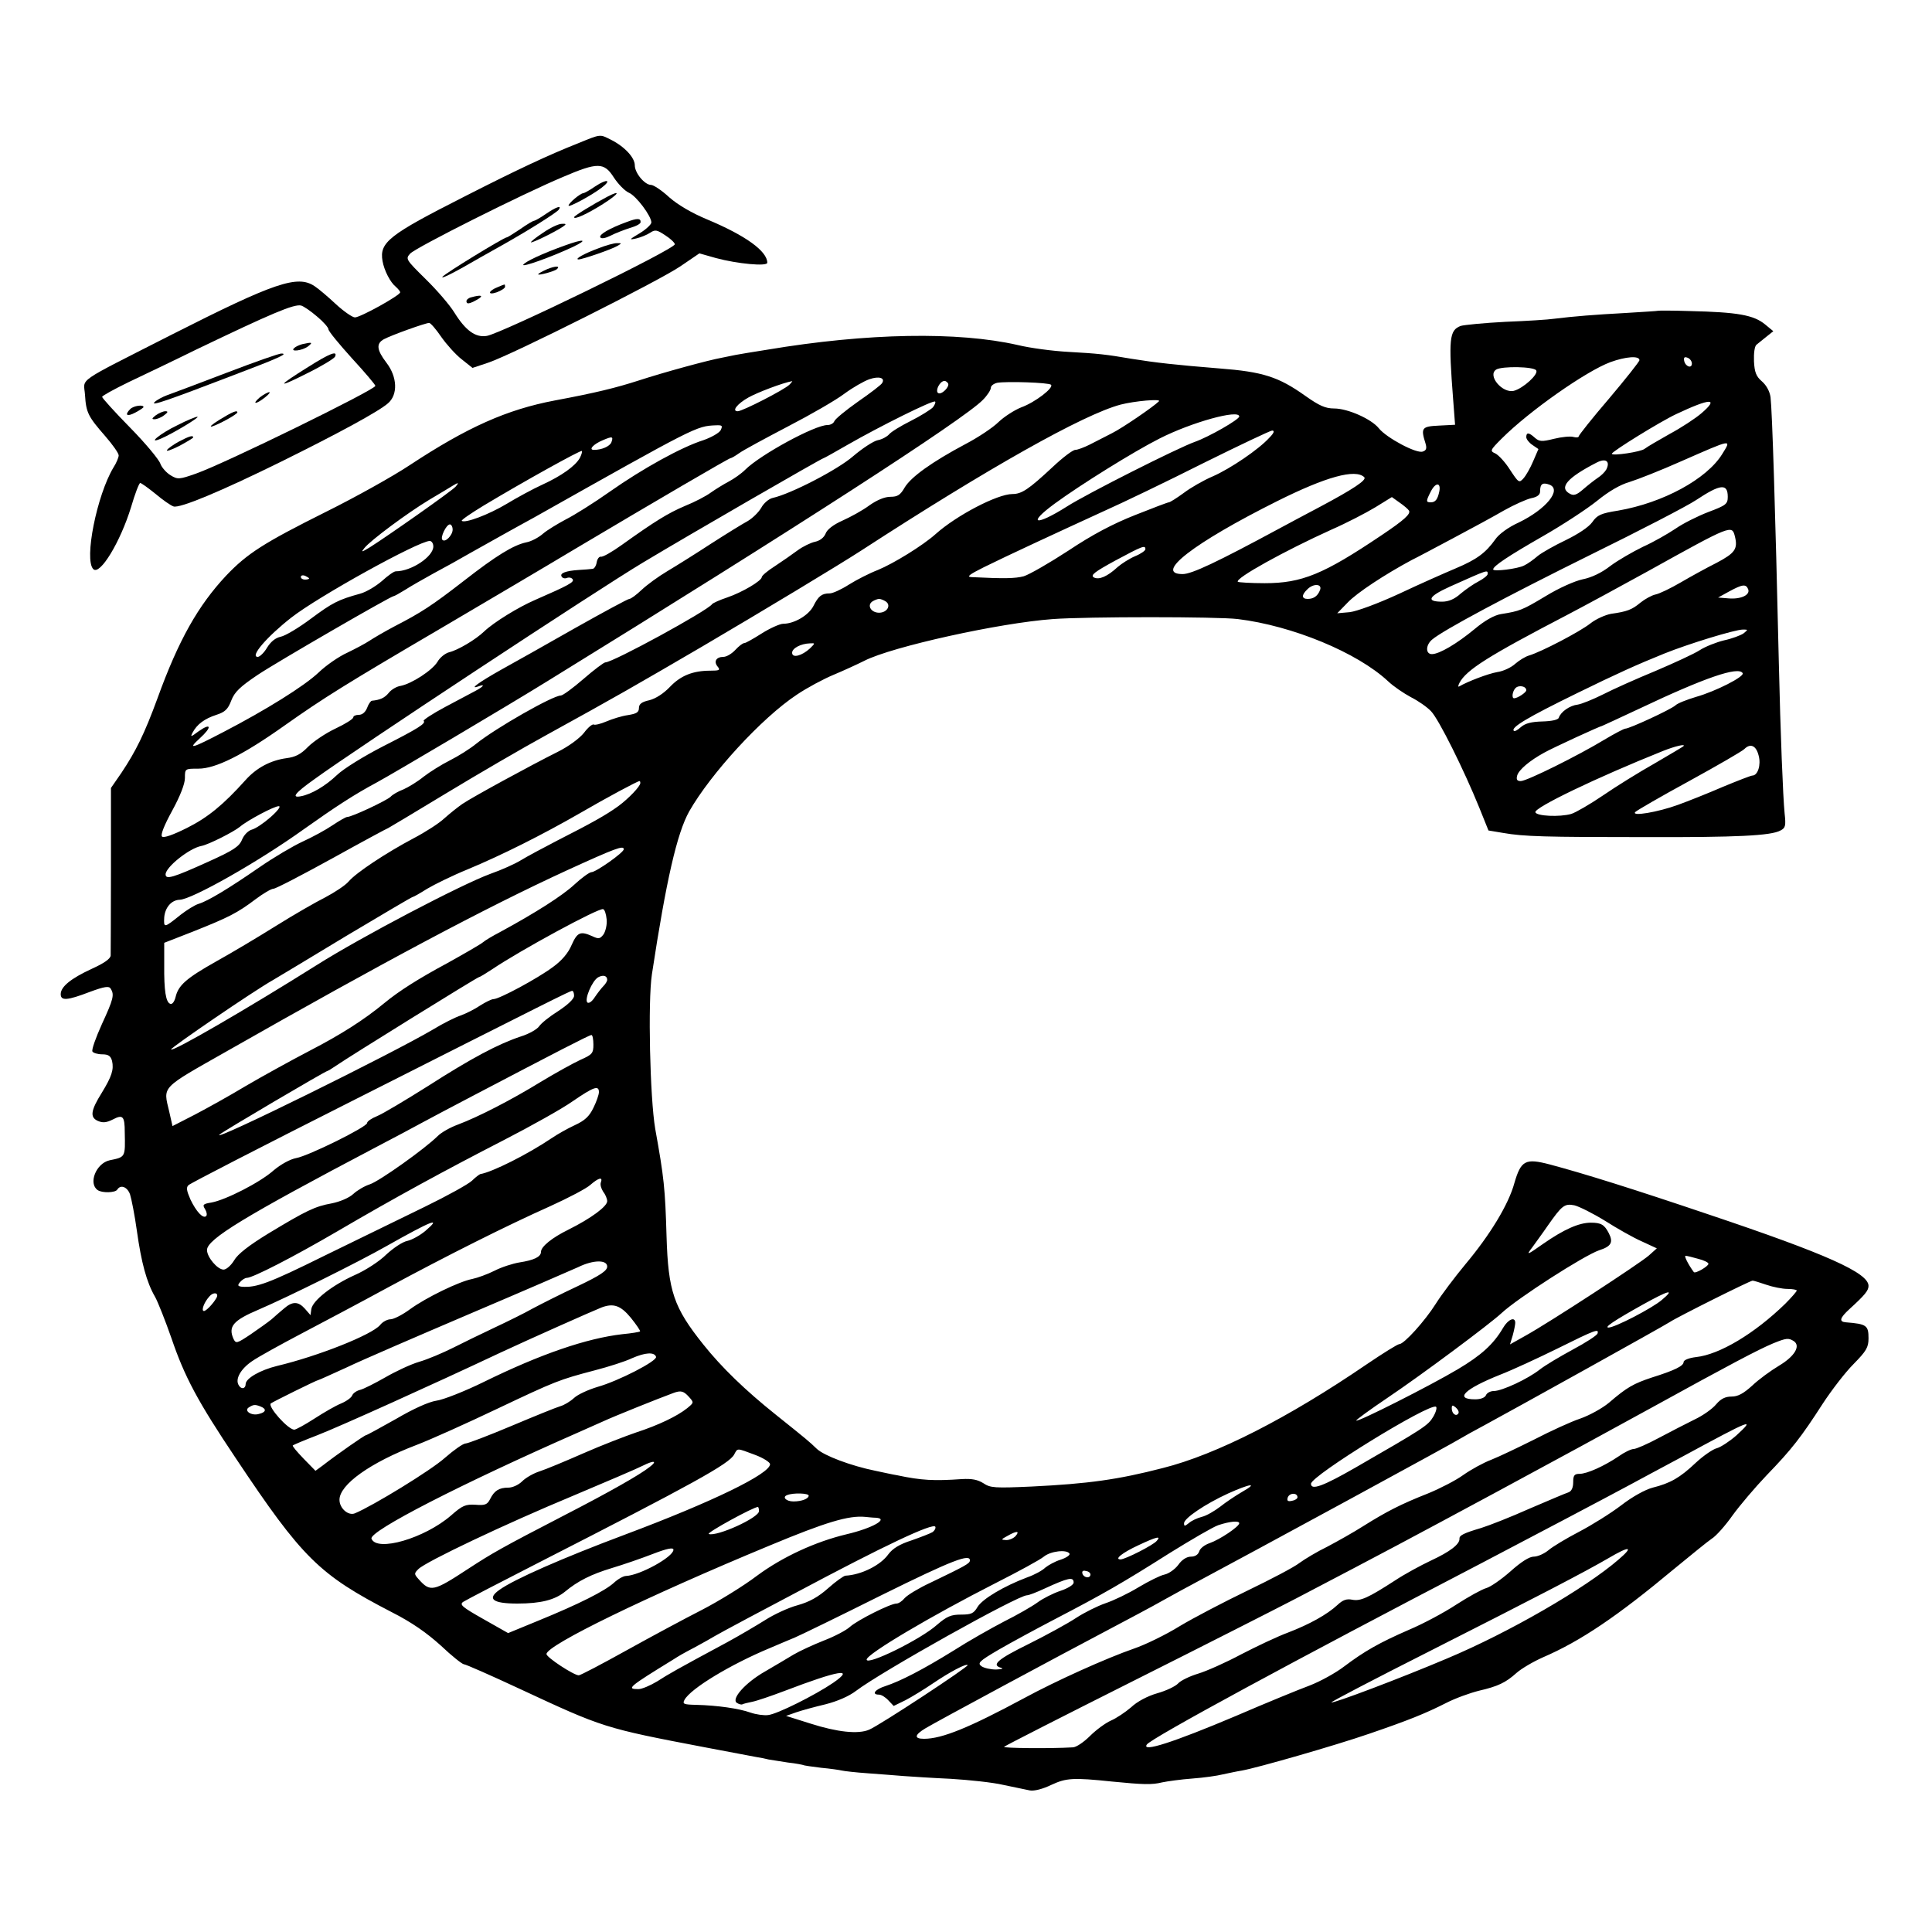
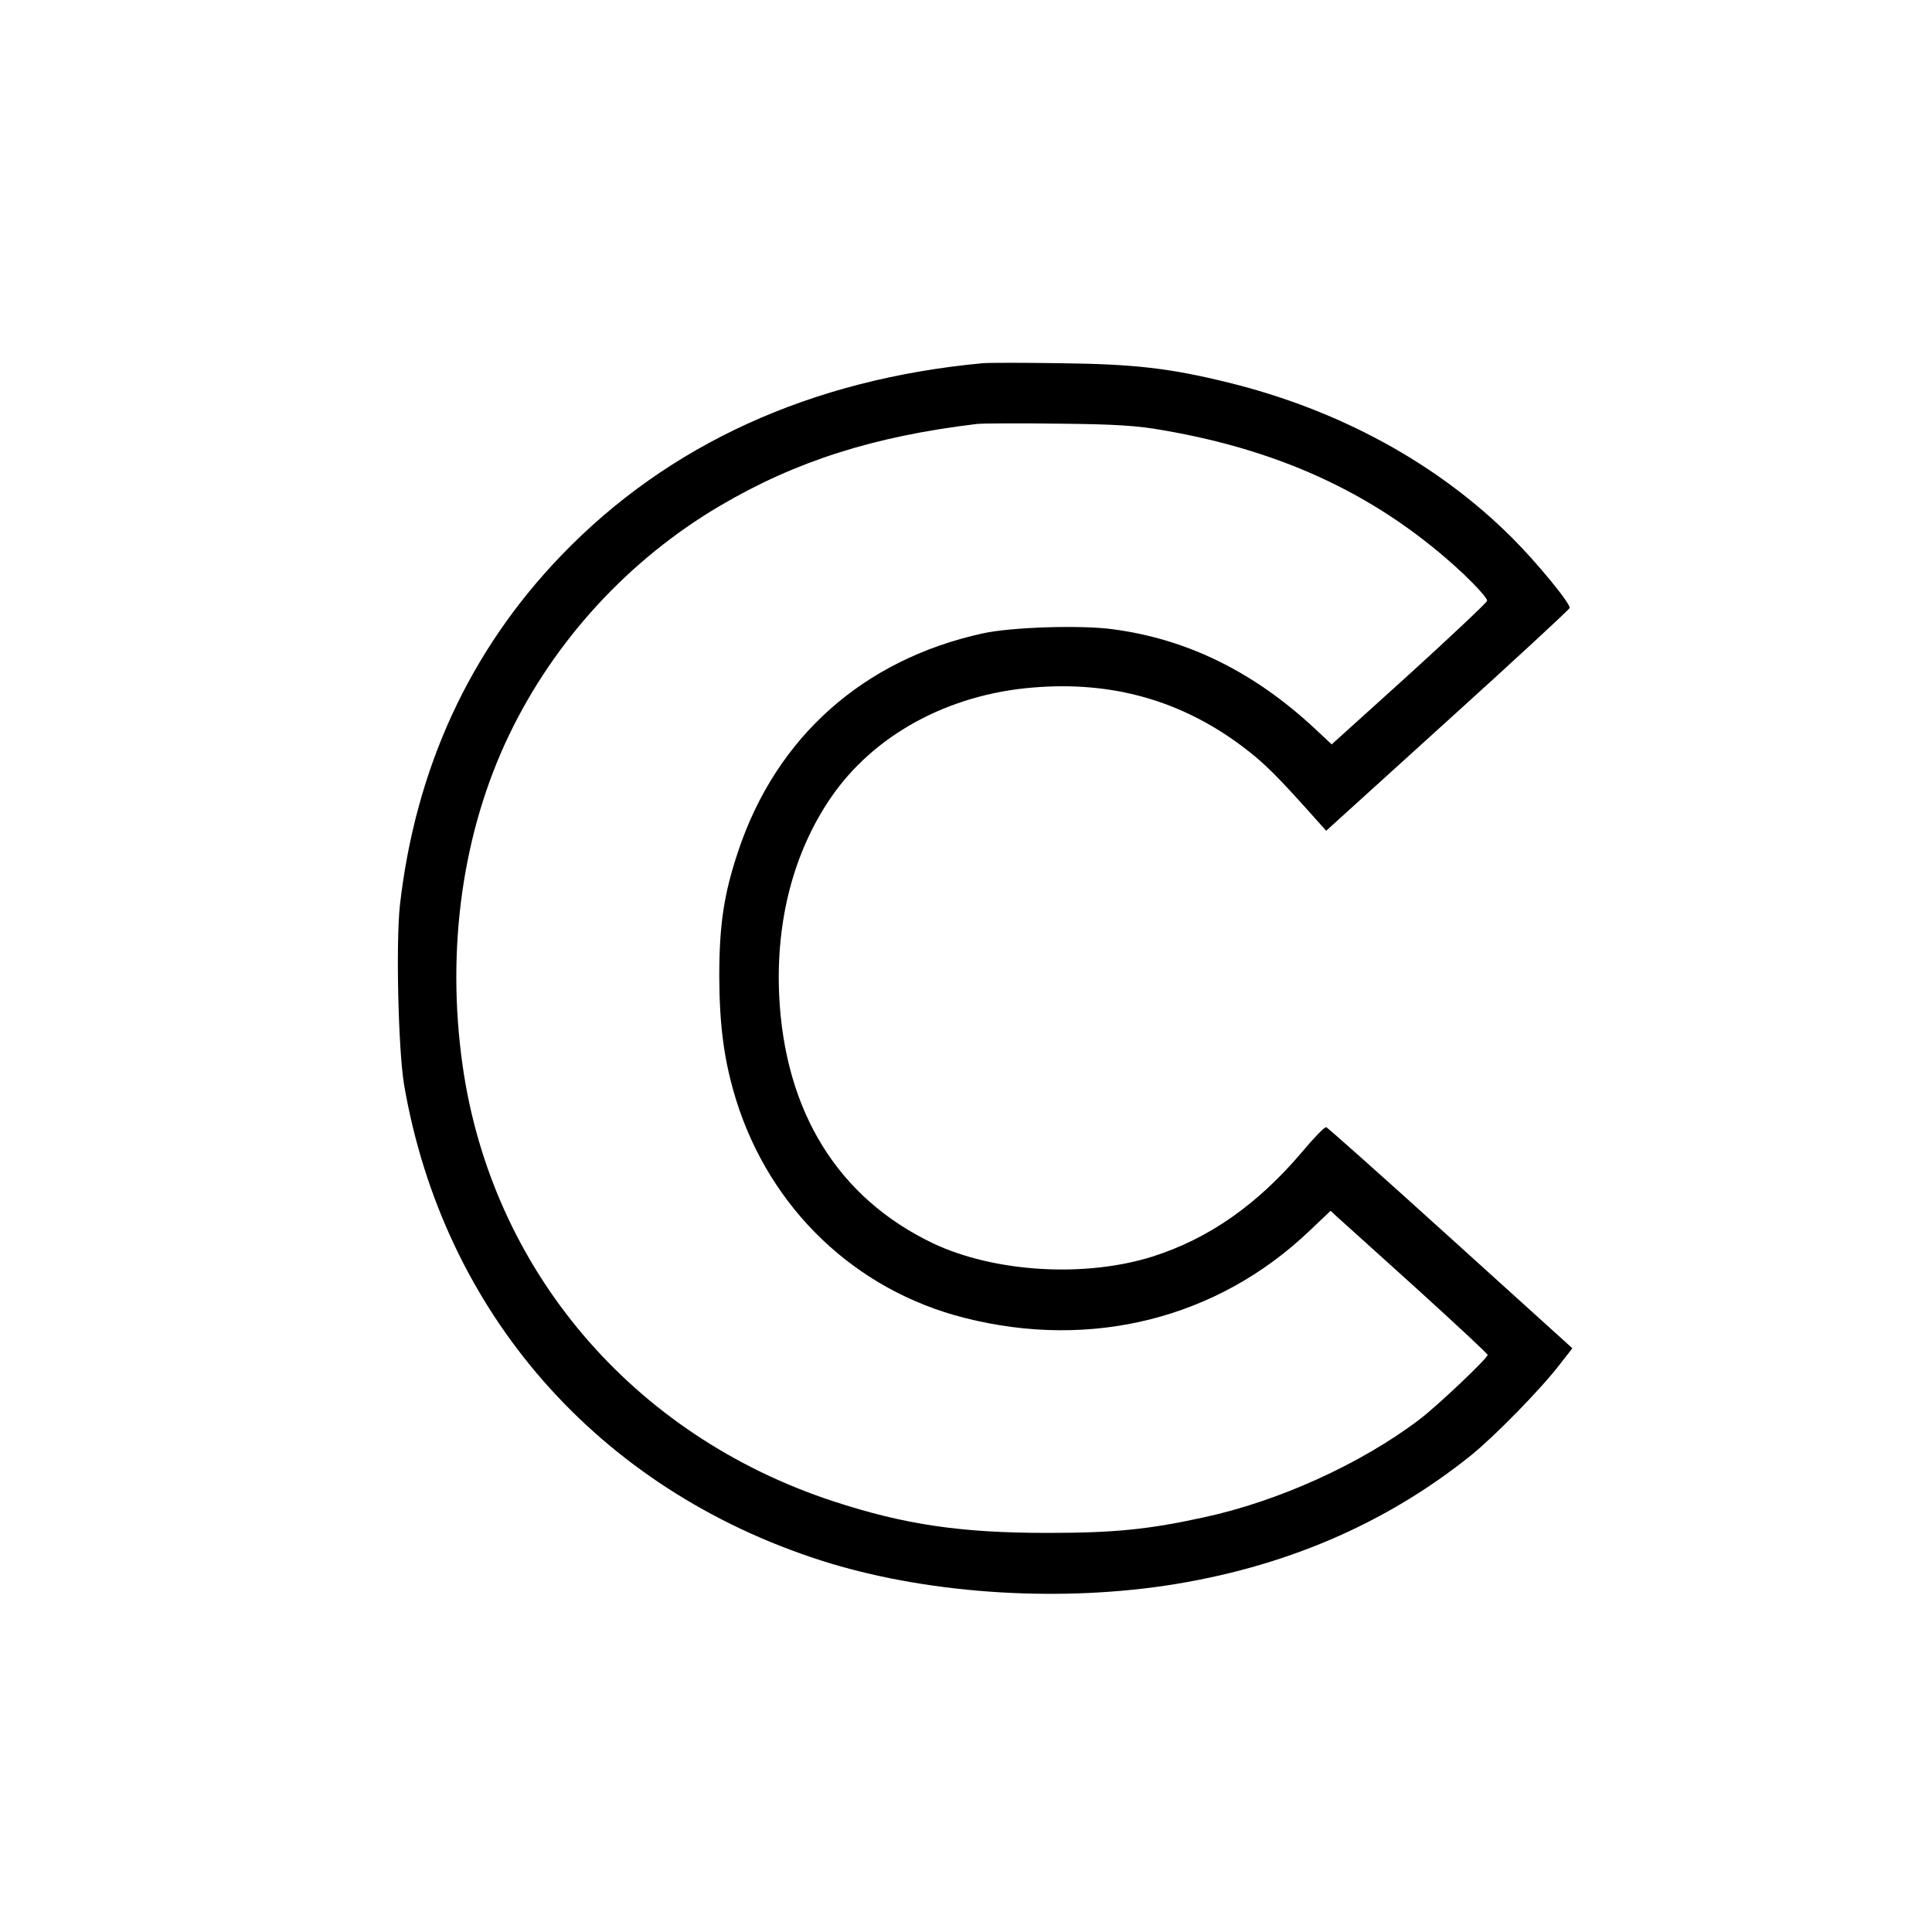
<svg xmlns="http://www.w3.org/2000/svg" version="1.0" width="700pt" height="700pt" viewBox="0 0 700 700" preserveAspectRatio="xMidYMid meet">
  <g transform="translate(0,700) scale(0.1,-0.1)" fill="#000000" stroke="none">
-     <path d="M2095 6481 c-104 -41 -220 -95 -412 -193 -274 -139 -309 -166 -297 -234 6 -34 28 -77 48 -93 9 -8 16 -17 16 -20 0 -11 -144 -91 -164 -91 -9 0 -41 22 -69 48 -29 27 -63 56 -77 65 -62 42 -146 13 -517 -175 -357 -182 -319 -155 -315 -219 4 -64 11 -78 74 -150 26 -30 48 -61 48 -69 0 -7 -8 -27 -19 -44 -60 -100 -107 -334 -73 -368 24 -24 98 98 137 225 14 48 29 87 33 87 4 0 29 -18 55 -39 26 -22 56 -43 66 -46 23 -7 170 54 391 163 208 103 352 181 386 211 36 31 34 95 -6 147 -35 46 -38 69 -9 85 28 15 151 59 164 59 5 0 25 -23 44 -51 19 -27 52 -64 74 -81 l39 -31 57 19 c87 29 618 296 696 349 l69 47 60 -17 c78 -21 186 -31 186 -17 0 42 -79 99 -218 157 -55 23 -105 52 -137 80 -27 25 -57 45 -66 45 -23 0 -59 43 -59 71 0 28 -37 68 -87 93 -40 20 -35 21 -118 -13z m129 -124 c15 -23 39 -48 54 -55 27 -11 82 -85 82 -108 0 -7 -19 -25 -42 -39 -39 -23 -40 -25 -13 -19 17 4 39 13 51 21 18 12 25 10 55 -10 19 -12 34 -27 34 -32 0 -18 -628 -323 -681 -332 -41 -7 -77 19 -118 85 -16 26 -62 80 -103 120 -73 72 -74 74 -57 93 20 22 406 216 554 278 126 54 149 53 184 -2z m-1075 -504 c23 -19 41 -40 41 -46 0 -7 39 -54 85 -105 47 -51 85 -96 85 -100 0 -14 -545 -281 -650 -318 -60 -21 -66 -22 -92 -6 -15 9 -32 28 -37 42 -5 15 -54 74 -110 131 -56 57 -101 107 -101 111 0 4 42 27 93 52 50 24 162 77 247 119 275 132 355 166 381 160 10 -3 36 -21 58 -40z" />
-     <path d="M2157 6325 c-20 -14 -40 -25 -44 -25 -11 -1 -53 -36 -53 -45 0 -8 85 38 120 65 38 29 19 33 -23 5z" />
-     <path d="M2200 6287 c-51 -27 -120 -69 -120 -74 0 -10 48 12 105 48 58 37 67 53 15 26z" />
-     <path d="M1978 6225 c-20 -14 -40 -25 -43 -25 -4 0 -26 -13 -50 -30 -24 -16 -46 -30 -49 -30 -10 0 -226 -132 -233 -143 -6 -9 41 14 137 70 19 11 55 31 80 45 86 48 200 119 205 129 11 16 -9 10 -47 -16z" />
-     <path d="M2269 6195 c-60 -22 -100 -45 -94 -55 4 -6 19 -3 37 6 17 9 49 21 70 28 22 6 39 15 39 21 1 15 -13 15 -52 0z" />
-     <path d="M1968 6157 c-26 -17 -46 -33 -44 -35 4 -3 88 38 116 57 13 9 12 11 -5 10 -11 0 -41 -14 -67 -32z" />
-     <path d="M2045 6110 c-81 -29 -142 -58 -149 -69 -7 -11 100 27 179 64 59 28 41 31 -30 5z" />
-     <path d="M2170 6101 c-52 -19 -90 -40 -74 -41 14 0 119 36 141 49 17 10 16 10 -2 10 -11 0 -40 -8 -65 -18z" />
-     <path d="M1983 6025 c-18 -8 -33 -16 -33 -19 0 -5 60 11 68 19 13 12 -5 12 -35 0z" />
-     <path d="M1804 5960 c-36 -14 -39 -31 -4 -19 16 6 30 15 30 20 0 5 -1 9 -2 8 -2 0 -13 -4 -24 -9z" />
-     <path d="M1708 5923 c-10 -2 -18 -9 -18 -14 0 -12 10 -11 40 6 24 14 14 18 -22 8z" />
-     <path d="M1095 5753 c-11 -3 -24 -9 -29 -14 -17 -15 29 -10 50 6 19 15 15 16 -21 8z" />
-     <path d="M820 5649 c-102 -39 -198 -75 -215 -81 -16 -6 -37 -17 -45 -25 -16 -16 47 6 287 98 161 61 199 78 173 78 -8 1 -98 -31 -200 -70z" />
-     <path d="M1116 5670 c-114 -71 -115 -79 -4 -23 53 26 99 54 102 61 10 23 -19 12 -98 -38z" />
-     <path d="M941 5560 c-30 -26 -14 -26 19 0 14 11 21 20 15 19 -5 0 -21 -9 -34 -19z" />
-     <path d="M472 5518 c-22 -22 -12 -29 18 -13 17 9 30 18 30 20 0 10 -36 5 -48 -7z" />
-     <path d="M564 5495 c-14 -11 -15 -14 -4 -14 8 0 24 6 34 14 15 11 16 15 5 15 -8 0 -24 -7 -35 -15z" />
-     <path d="M795 5479 c-27 -17 -39 -27 -26 -24 25 8 91 44 91 51 0 9 -18 2 -65 -27z" />
-     <path d="M644 5460 c-65 -31 -115 -73 -58 -48 43 19 141 78 129 78 -6 0 -38 -13 -71 -30z" />
-     <path d="M648 5400 c-20 -11 -40 -25 -43 -31 -4 -6 16 1 44 15 28 15 51 29 51 31 0 9 -14 5 -52 -15z" />
-     <path d="M6007 5874 c-1 -1 -54 -4 -117 -8 -111 -6 -187 -12 -260 -21 -19 -3 -98 -8 -175 -11 -77 -4 -150 -11 -163 -15 -41 -16 -44 -46 -27 -266 l7 -92 -58 -3 c-63 -3 -67 -8 -49 -65 5 -17 3 -25 -10 -29 -22 -9 -132 50 -159 84 -27 34 -113 72 -162 72 -32 0 -54 10 -105 46 -97 69 -154 87 -310 99 -161 13 -232 21 -319 35 -93 16 -121 19 -228 25 -57 3 -140 14 -185 25 -215 49 -543 44 -907 -17 -52 -8 -104 -17 -115 -19 -11 -2 -33 -7 -49 -10 -50 -9 -211 -53 -303 -83 -81 -26 -153 -44 -303 -72 -174 -33 -317 -97 -525 -234 -60 -40 -198 -117 -305 -170 -224 -112 -284 -150 -361 -231 -101 -108 -172 -233 -248 -443 -48 -131 -79 -193 -131 -271 l-38 -55 0 -295 c0 -162 -1 -303 -1 -312 -1 -12 -24 -28 -68 -48 -76 -35 -113 -65 -113 -92 0 -25 24 -23 105 8 54 20 70 22 76 12 14 -22 10 -38 -32 -129 -22 -49 -38 -93 -34 -99 3 -5 19 -10 35 -10 23 0 31 -6 36 -24 7 -31 -1 -56 -37 -115 -40 -64 -44 -89 -15 -102 18 -8 31 -7 55 5 36 19 43 12 43 -46 2 -92 3 -90 -55 -102 -49 -11 -78 -84 -43 -108 16 -11 64 -10 71 2 12 19 36 10 46 -17 5 -15 17 -75 25 -133 16 -114 35 -186 66 -239 10 -18 37 -86 59 -149 48 -141 95 -229 233 -435 242 -363 302 -422 565 -558 73 -37 127 -75 178 -121 40 -38 78 -68 84 -68 6 0 97 -40 202 -89 303 -141 305 -142 672 -212 88 -17 171 -32 185 -35 14 -2 34 -6 45 -9 11 -2 43 -7 70 -11 28 -3 52 -8 55 -9 3 -2 33 -6 65 -10 33 -3 67 -8 75 -10 8 -2 51 -7 95 -10 44 -3 103 -8 130 -10 28 -2 104 -7 170 -10 66 -4 152 -13 190 -22 39 -8 82 -17 96 -20 16 -3 47 5 78 20 54 25 78 27 221 12 112 -11 144 -12 180 -3 19 4 69 11 110 14 41 3 91 10 110 15 19 4 51 11 70 14 56 10 335 90 460 133 143 49 203 73 280 112 33 17 86 36 118 44 69 16 97 29 137 65 17 15 59 40 95 56 137 59 270 149 475 320 61 50 122 100 137 110 15 9 49 47 75 84 26 36 82 102 124 146 91 94 125 138 203 259 32 49 82 114 112 144 46 47 54 60 54 93 0 47 -7 52 -82 58 -26 2 -22 16 13 48 56 51 69 67 69 84 0 47 -151 115 -577 258 -275 93 -454 149 -578 182 -88 23 -104 15 -128 -67 -21 -78 -89 -189 -177 -294 -39 -47 -88 -112 -108 -144 -39 -62 -115 -146 -132 -146 -6 0 -59 -33 -118 -73 -284 -194 -544 -327 -739 -376 -162 -42 -271 -57 -475 -67 -134 -6 -150 -5 -175 12 -21 13 -41 17 -78 15 -100 -7 -146 -5 -235 14 -14 2 -49 10 -78 16 -89 18 -187 55 -213 80 -27 26 -34 32 -149 124 -110 88 -195 170 -262 254 -107 134 -127 192 -133 392 -5 172 -9 212 -41 389 -19 112 -27 462 -12 560 52 342 91 511 135 590 78 137 263 339 390 423 37 25 97 57 133 72 36 15 86 38 112 51 100 51 489 137 683 151 122 9 596 9 670 0 197 -24 433 -121 545 -226 19 -18 56 -43 82 -57 26 -13 59 -36 73 -51 28 -29 119 -212 175 -350 l33 -82 54 -9 c74 -13 152 -15 513 -15 333 -1 457 5 491 24 18 9 20 17 15 62 -6 61 -15 286 -21 547 -13 566 -24 909 -30 961 -3 21 -15 43 -31 57 -21 18 -27 33 -29 73 -1 29 2 54 9 60 6 5 22 18 36 29 l25 20 -29 24 c-42 35 -101 45 -274 49 -62 2 -114 2 -115 1z m-67 -179 c0 -5 -50 -68 -110 -139 -61 -71 -110 -133 -110 -137 0 -4 -9 -5 -20 -2 -10 3 -42 0 -70 -7 -44 -11 -53 -10 -69 4 -22 20 -31 20 -31 2 0 -7 10 -20 22 -28 l22 -15 -19 -44 c-10 -24 -26 -52 -35 -62 -16 -18 -18 -16 -49 31 -17 27 -41 53 -53 59 -20 9 -20 11 23 54 99 99 305 244 394 277 55 20 105 24 105 7z m190 -12 c0 -20 -24 -11 -28 10 -2 12 1 15 12 11 9 -3 16 -13 16 -21z m-564 -25 c9 -14 -47 -65 -81 -74 -42 -10 -97 56 -64 77 21 13 137 11 145 -3z m-2370 -46 c-3 -6 -42 -36 -87 -67 -44 -31 -83 -63 -86 -71 -3 -8 -14 -14 -25 -14 -46 0 -244 -108 -298 -162 -14 -14 -41 -33 -60 -43 -19 -10 -48 -28 -65 -40 -16 -12 -58 -34 -93 -48 -61 -26 -107 -54 -230 -142 -35 -25 -68 -44 -75 -42 -6 1 -13 -8 -15 -20 -2 -13 -9 -24 -15 -24 -7 -1 -29 -3 -49 -4 -48 -3 -71 -12 -63 -24 3 -6 12 -8 19 -5 8 3 17 1 21 -5 6 -10 -13 -21 -137 -75 -60 -26 -148 -80 -184 -114 -31 -30 -96 -68 -126 -75 -15 -4 -34 -19 -43 -35 -19 -31 -93 -79 -133 -87 -15 -2 -35 -14 -44 -26 -15 -18 -31 -25 -61 -28 -4 -1 -12 -12 -17 -26 -6 -15 -17 -25 -30 -25 -11 0 -20 -4 -20 -9 0 -6 -29 -24 -65 -41 -36 -17 -80 -47 -99 -66 -26 -27 -46 -37 -78 -41 -58 -8 -109 -35 -149 -80 -80 -89 -136 -135 -212 -173 -50 -25 -84 -37 -90 -31 -6 6 8 41 37 94 29 53 46 97 46 118 0 34 0 34 49 34 62 0 161 49 313 157 140 99 220 149 568 353 151 89 370 218 485 287 291 173 556 328 562 328 3 0 17 8 31 18 15 11 95 54 177 97 83 43 175 96 205 119 30 22 70 45 90 52 35 12 58 5 46 -14z m-336 -6 c-18 -18 -170 -96 -187 -96 -23 0 -2 27 39 50 32 18 124 53 158 59 2 1 -2 -5 -10 -13z m575 5 c7 -12 -24 -43 -36 -35 -5 3 -5 13 1 25 11 20 25 25 35 10z m373 -5 c11 -11 -58 -64 -108 -82 -25 -10 -62 -34 -82 -53 -20 -20 -74 -56 -120 -80 -122 -65 -197 -119 -220 -157 -16 -28 -26 -34 -52 -34 -21 0 -49 -12 -76 -31 -24 -18 -68 -42 -97 -55 -34 -15 -57 -33 -62 -48 -6 -14 -20 -25 -38 -29 -15 -3 -44 -17 -63 -31 -19 -14 -56 -40 -82 -57 -27 -17 -48 -35 -48 -40 0 -13 -70 -55 -126 -74 -27 -9 -51 -20 -54 -24 -15 -23 -359 -211 -387 -211 -5 0 -41 -27 -79 -60 -38 -33 -75 -60 -82 -60 -29 0 -236 -118 -307 -175 -22 -18 -65 -45 -95 -60 -30 -15 -73 -42 -95 -59 -22 -18 -55 -38 -73 -46 -19 -7 -40 -19 -47 -27 -15 -14 -140 -73 -157 -73 -5 0 -29 -14 -53 -30 -25 -17 -73 -43 -108 -59 -35 -16 -106 -58 -158 -94 -110 -76 -186 -122 -220 -132 -13 -4 -42 -22 -64 -39 -61 -49 -62 -49 -60 -10 3 36 26 63 56 64 44 1 286 138 449 255 117 83 183 126 265 170 61 33 478 280 620 368 897 553 1507 947 1576 1018 16 16 29 36 29 44 0 7 10 15 23 18 34 6 187 1 195 -7z m-428 -82 c-8 -8 -44 -31 -80 -49 -36 -18 -72 -40 -79 -49 -7 -8 -25 -18 -41 -21 -15 -3 -55 -29 -89 -58 -56 -49 -227 -137 -291 -151 -14 -3 -33 -19 -42 -36 -10 -17 -32 -38 -49 -48 -17 -9 -77 -46 -133 -82 -55 -36 -127 -81 -159 -100 -32 -19 -73 -49 -92 -67 -19 -18 -39 -33 -45 -33 -5 0 -94 -48 -197 -106 -104 -59 -224 -127 -268 -151 -80 -45 -117 -72 -82 -60 26 10 20 0 -10 -16 -16 -8 -65 -35 -111 -59 -45 -24 -80 -47 -77 -50 9 -9 -19 -27 -147 -92 -70 -36 -143 -81 -167 -104 -42 -40 -93 -70 -131 -77 -36 -7 -21 12 48 61 148 108 1028 688 1192 786 168 101 648 378 654 378 2 0 41 22 88 49 115 66 310 163 316 156 3 -2 -1 -12 -8 -21z m819 22 c-20 -20 -133 -97 -169 -115 -25 -13 -62 -32 -82 -42 -20 -10 -44 -19 -52 -19 -9 0 -46 -28 -83 -63 -86 -80 -111 -97 -145 -97 -54 0 -202 -77 -278 -145 -47 -42 -153 -107 -209 -130 -31 -12 -78 -36 -105 -53 -28 -18 -59 -32 -70 -32 -29 0 -41 -10 -59 -46 -17 -33 -69 -64 -109 -64 -12 0 -48 -16 -78 -35 -30 -19 -58 -35 -63 -35 -6 0 -20 -11 -33 -25 -13 -14 -32 -25 -43 -25 -26 0 -36 -17 -21 -35 11 -13 6 -15 -26 -15 -64 0 -108 -18 -147 -59 -23 -24 -51 -42 -74 -48 -28 -6 -38 -14 -38 -28 0 -16 -9 -21 -40 -26 -22 -3 -57 -14 -78 -23 -21 -9 -42 -14 -46 -11 -5 2 -21 -11 -35 -30 -16 -20 -55 -49 -95 -69 -100 -50 -311 -165 -346 -189 -16 -11 -46 -35 -65 -52 -19 -18 -69 -50 -111 -72 -100 -53 -209 -125 -236 -157 -12 -14 -50 -39 -84 -57 -34 -17 -114 -63 -178 -103 -64 -40 -161 -98 -217 -129 -110 -62 -138 -87 -148 -130 -4 -16 -12 -27 -19 -24 -16 5 -23 47 -22 142 l0 79 105 41 c128 51 160 67 226 117 28 21 57 38 65 38 8 0 104 50 213 110 110 61 201 110 203 110 1 0 96 57 210 126 114 69 277 164 363 211 249 137 322 179 565 321 218 128 498 297 575 347 462 300 805 493 940 529 50 13 149 22 139 12z m1966 -43 c-22 -19 -74 -53 -115 -75 -41 -23 -82 -47 -91 -54 -12 -11 -119 -27 -119 -18 0 8 176 117 234 144 123 58 156 59 91 3z m-1675 -12 c0 -11 -110 -74 -161 -92 -62 -22 -393 -189 -463 -234 -114 -72 -147 -65 -45 10 94 69 287 189 380 236 116 59 289 107 289 80z m-1879 -50 c-6 -10 -34 -26 -63 -36 -79 -25 -220 -103 -338 -186 -58 -41 -130 -86 -160 -101 -30 -16 -68 -39 -83 -52 -16 -14 -43 -28 -60 -31 -47 -10 -109 -48 -227 -140 -116 -90 -155 -115 -250 -164 -36 -19 -77 -43 -92 -53 -15 -10 -51 -29 -80 -43 -29 -13 -76 -45 -104 -72 -52 -49 -190 -135 -344 -215 -117 -61 -132 -65 -86 -23 45 41 42 58 -5 25 -28 -21 -30 -21 -21 -4 16 30 43 50 86 64 31 10 42 20 54 52 12 31 32 50 96 93 72 48 482 285 492 285 3 0 21 10 42 23 20 13 66 39 102 59 36 19 97 53 135 75 39 22 95 53 125 70 30 17 78 43 105 58 588 331 588 331 658 334 24 1 26 -1 18 -18z m1988 -27 c-38 -42 -141 -112 -205 -140 -33 -14 -80 -41 -105 -60 -26 -19 -50 -34 -54 -34 -4 0 -59 -21 -122 -46 -81 -32 -155 -71 -242 -129 -69 -45 -142 -87 -162 -93 -31 -8 -69 -9 -189 -3 -19 1 -9 9 45 36 87 43 260 123 430 201 72 32 236 111 365 176 129 64 241 117 249 118 10 0 7 -9 -10 -26z m-2384 -17 c-6 -14 -34 -27 -63 -27 -21 0 -2 21 32 35 35 15 39 14 31 -8z m4025 -42 c-56 -91 -215 -177 -377 -205 -63 -10 -76 -16 -94 -42 -13 -18 -51 -43 -96 -65 -40 -19 -86 -45 -101 -57 -15 -13 -37 -29 -50 -35 -23 -12 -112 -23 -112 -14 0 12 56 49 178 119 72 41 162 100 198 129 43 35 84 59 119 69 29 9 113 42 187 75 187 82 182 81 148 26z m-4139 -14 c-16 -29 -66 -65 -136 -97 -33 -15 -92 -47 -130 -70 -65 -39 -151 -71 -162 -61 -2 3 33 27 79 55 143 86 352 202 356 198 2 -3 -1 -13 -7 -25z m3719 -42 c-5 -9 -19 -23 -32 -31 -13 -9 -36 -27 -52 -41 -23 -20 -34 -24 -48 -16 -41 22 -10 58 97 113 33 17 50 5 35 -25z m-877 -28 c10 -10 -40 -43 -158 -106 -49 -26 -117 -62 -150 -80 -226 -122 -317 -165 -350 -165 -106 0 40 113 342 264 178 89 284 118 316 87z m-3292 -34 c-11 -14 -246 -179 -311 -220 -30 -18 -33 -19 -20 -3 22 28 157 128 235 175 39 23 77 46 85 51 21 13 24 12 11 -3z m3564 -17 c-6 -29 -14 -40 -31 -40 -18 0 -18 4 1 41 17 32 36 31 30 -1z m399 24 c46 -18 -12 -89 -111 -137 -38 -17 -73 -43 -85 -61 -35 -49 -67 -73 -143 -105 -38 -16 -131 -57 -205 -92 -78 -36 -154 -64 -180 -67 l-45 -4 38 39 c33 35 135 102 232 154 17 8 84 44 150 79 66 35 149 80 185 101 36 20 80 40 98 44 21 4 32 12 32 24 0 28 9 34 34 25z m646 -44 c0 -26 -6 -31 -70 -55 -39 -15 -93 -42 -120 -61 -27 -18 -79 -48 -117 -65 -37 -18 -91 -49 -119 -70 -32 -25 -69 -42 -100 -48 -28 -6 -85 -31 -134 -61 -85 -51 -93 -54 -162 -65 -24 -4 -58 -23 -95 -54 -64 -53 -128 -91 -155 -91 -23 0 -23 32 0 52 39 34 272 158 575 308 177 87 349 176 382 198 89 59 115 61 115 12z m-1155 -50 c7 -12 -17 -34 -99 -89 -211 -142 -289 -174 -424 -174 -51 0 -95 3 -97 5 -12 12 171 113 339 189 55 24 126 61 159 81 l60 37 28 -20 c16 -11 31 -24 34 -29z m-3465 -69 c0 -20 -27 -48 -37 -37 -9 8 14 56 27 56 5 0 10 -8 10 -19z m4646 -25 c11 -45 0 -60 -66 -95 -36 -18 -94 -50 -130 -71 -36 -21 -77 -41 -92 -44 -14 -3 -39 -17 -55 -30 -30 -25 -48 -32 -106 -40 -21 -4 -55 -19 -75 -35 -38 -30 -178 -103 -222 -116 -14 -4 -36 -18 -50 -30 -14 -13 -43 -27 -65 -30 -34 -6 -107 -34 -138 -52 -5 -3 -4 3 1 13 25 47 104 97 392 247 63 33 194 104 290 157 306 170 305 169 316 126z m-4716 -36 c0 -37 -80 -90 -136 -90 -7 0 -29 -16 -50 -35 -22 -19 -57 -40 -79 -46 -80 -22 -101 -33 -179 -91 -44 -33 -93 -62 -109 -65 -19 -4 -36 -18 -49 -39 -11 -19 -27 -34 -34 -34 -30 0 33 73 121 142 98 77 462 278 502 278 7 0 13 -9 13 -20z m2580 -10 c0 -5 -17 -17 -37 -25 -21 -9 -49 -27 -63 -39 -38 -35 -68 -48 -87 -38 -13 8 3 20 78 61 99 53 109 57 109 41z m1240 -90 c0 -5 -15 -17 -32 -26 -18 -9 -48 -30 -66 -45 -22 -20 -44 -29 -67 -29 -59 0 -50 19 27 54 143 64 138 62 138 46z m-4270 -16 c0 -2 -7 -4 -15 -4 -8 0 -15 4 -15 10 0 5 7 7 15 4 8 -4 15 -8 15 -10z m3663 -41 c-8 -22 -23 -33 -45 -33 -22 0 -23 14 -2 34 22 23 55 21 47 -1z m1551 2 c8 -21 -27 -37 -72 -33 l-37 3 40 22 c48 26 61 28 69 8z m-3125 -44 c21 -14 5 -41 -24 -41 -29 0 -45 27 -24 41 8 5 19 9 24 9 6 0 16 -4 24 -9z m3108 -116 c-10 -7 -42 -19 -70 -25 -29 -7 -69 -23 -89 -36 -20 -13 -92 -46 -160 -75 -68 -28 -153 -66 -190 -85 -36 -18 -78 -35 -92 -37 -28 -3 -61 -26 -68 -47 -2 -8 -25 -13 -60 -14 -40 -1 -62 -7 -77 -20 -12 -11 -23 -17 -26 -14 -12 12 48 48 230 137 145 71 216 103 315 143 87 35 256 87 285 87 19 0 19 0 2 -14z m-3382 -54 c-29 -27 -65 -37 -65 -16 0 16 31 33 65 34 19 1 19 1 0 -18z m3379 -90 c8 -12 -98 -66 -169 -86 -33 -10 -67 -23 -75 -31 -17 -15 -166 -84 -181 -84 -5 0 -39 -18 -76 -40 -94 -57 -281 -150 -303 -150 -13 0 -17 5 -13 20 6 21 45 54 98 83 32 18 204 97 210 97 1 0 63 29 136 63 234 111 358 154 373 128z m-784 -62 c0 -8 -32 -29 -44 -29 -10 0 -6 26 5 37 12 12 39 7 39 -8z m569 -203 c-2 -2 -49 -30 -104 -62 -55 -31 -139 -83 -187 -116 -47 -32 -99 -62 -115 -67 -42 -12 -126 -8 -130 6 -6 16 220 125 462 222 45 18 85 27 74 17z m273 -34 c9 -33 -3 -72 -23 -72 -5 0 -54 -19 -107 -41 -53 -23 -126 -52 -162 -65 -74 -27 -171 -43 -155 -26 6 6 94 57 195 112 102 56 192 108 200 116 22 22 43 13 52 -24z m-4052 -99 c0 -12 -42 -56 -80 -84 -44 -32 -100 -63 -220 -124 -52 -27 -112 -59 -133 -72 -21 -13 -70 -35 -110 -49 -104 -38 -467 -228 -630 -331 -248 -156 -527 -318 -527 -305 0 7 298 211 369 251 15 9 134 80 264 159 131 78 239 142 242 142 3 0 26 13 53 30 27 16 92 48 146 70 125 52 272 126 406 203 98 57 210 117 217 117 2 0 3 -3 3 -7z m-1340 -124 c-25 -22 -55 -42 -68 -45 -13 -4 -28 -19 -35 -36 -10 -25 -31 -39 -122 -80 -128 -58 -155 -66 -155 -46 0 26 86 95 130 103 26 5 117 51 140 70 27 23 125 75 140 74 9 0 -4 -17 -30 -40z m1280 -116 c0 -12 -101 -83 -117 -83 -7 0 -35 -20 -62 -45 -43 -40 -140 -102 -271 -173 -25 -13 -52 -29 -60 -36 -8 -7 -67 -41 -130 -76 -104 -56 -175 -101 -227 -144 -75 -62 -159 -115 -269 -172 -71 -37 -176 -95 -234 -129 -58 -35 -141 -81 -185 -104 l-80 -41 -12 53 c-22 93 -33 81 212 220 566 322 934 518 1230 654 175 80 205 91 205 76z m-62 -254 c2 -19 -4 -43 -11 -54 -13 -17 -18 -18 -41 -7 -43 19 -54 15 -75 -32 -12 -29 -36 -57 -68 -80 -55 -41 -194 -116 -215 -116 -7 0 -29 -11 -48 -23 -19 -13 -51 -29 -70 -36 -19 -6 -65 -29 -101 -51 -149 -88 -804 -411 -774 -381 10 10 385 231 392 231 2 0 16 9 31 19 43 30 512 321 518 321 3 0 24 13 47 28 102 69 386 223 402 218 6 -1 11 -18 13 -37z m2 -219 c0 -5 -6 -15 -13 -22 -7 -7 -22 -26 -32 -41 -10 -16 -22 -24 -27 -19 -11 11 17 78 39 91 18 10 33 6 33 -9z m-120 -58 c0 -11 -22 -32 -57 -55 -32 -20 -63 -45 -70 -56 -7 -10 -36 -27 -65 -36 -82 -27 -180 -79 -339 -181 -81 -51 -163 -100 -183 -108 -20 -8 -36 -19 -36 -25 0 -14 -212 -119 -257 -127 -22 -4 -56 -23 -81 -44 -49 -44 -175 -108 -226 -117 -31 -5 -33 -8 -23 -24 6 -10 8 -21 4 -25 -11 -11 -36 16 -57 60 -14 32 -16 44 -7 52 7 7 266 140 577 297 746 377 804 406 813 407 4 0 7 -8 7 -18z m70 -177 c0 -31 -4 -36 -47 -55 -26 -12 -91 -48 -144 -80 -104 -64 -226 -127 -301 -155 -27 -10 -59 -28 -72 -41 -46 -46 -212 -164 -246 -175 -19 -6 -46 -22 -60 -35 -15 -14 -48 -28 -78 -34 -61 -11 -92 -26 -231 -110 -70 -43 -110 -74 -123 -97 -11 -18 -28 -33 -38 -33 -22 0 -60 45 -60 71 0 39 136 122 615 374 61 32 133 70 160 85 28 15 112 60 189 100 294 154 421 220 429 220 4 0 7 -16 7 -35z m20 -172 c0 -9 -9 -35 -20 -57 -15 -31 -31 -46 -68 -63 -26 -12 -63 -33 -82 -46 -89 -60 -217 -124 -260 -131 -3 -1 -17 -11 -30 -24 -14 -13 -90 -55 -170 -94 -80 -39 -244 -119 -365 -178 -202 -100 -246 -116 -299 -112 -15 2 -16 5 -6 17 7 8 18 15 24 15 22 0 171 77 327 168 210 123 390 221 604 331 99 51 212 114 250 141 76 52 95 59 95 33z m7 -327 c-3 -8 1 -22 8 -33 8 -10 15 -26 15 -35 0 -19 -58 -62 -140 -103 -61 -30 -100 -62 -100 -81 0 -18 -26 -30 -78 -38 -24 -4 -65 -17 -90 -30 -26 -13 -62 -26 -81 -30 -47 -9 -167 -67 -226 -110 -27 -20 -59 -36 -70 -36 -11 0 -29 -9 -38 -21 -31 -36 -226 -113 -373 -148 -61 -15 -114 -45 -114 -66 0 -17 -16 -20 -25 -4 -14 22 7 59 48 87 23 16 103 60 177 99 74 39 216 114 315 168 217 117 428 223 589 295 66 30 131 64 145 77 30 26 46 30 38 9z m3638 -139 c44 -28 104 -62 134 -75 l54 -25 -29 -26 c-33 -29 -358 -241 -446 -290 l-57 -32 10 33 c5 18 9 39 9 45 0 24 -26 13 -44 -18 -35 -60 -80 -100 -164 -150 -99 -59 -362 -192 -368 -186 -2 2 49 39 114 83 122 82 369 266 412 306 59 55 299 209 354 228 44 14 52 29 35 62 -16 31 -28 38 -65 38 -43 0 -97 -24 -172 -76 -61 -43 -63 -43 -40 -13 12 17 38 52 55 77 52 74 61 82 97 75 17 -4 67 -29 111 -56z m-4274 -37 c-19 -16 -48 -32 -65 -36 -17 -3 -51 -26 -76 -49 -25 -25 -76 -58 -115 -75 -82 -37 -152 -92 -157 -123 l-3 -22 -20 23 c-24 27 -45 28 -76 1 -13 -11 -34 -29 -45 -39 -12 -10 -46 -34 -75 -54 -51 -34 -54 -35 -63 -17 -20 45 -1 67 91 106 105 45 359 171 463 230 165 93 203 108 141 55z m4612 -101 c20 -5 37 -13 37 -18 0 -9 -48 -37 -53 -30 -20 27 -36 59 -30 59 5 0 25 -5 46 -11z m-3953 -28 c0 -15 -25 -32 -107 -71 -60 -28 -133 -65 -163 -81 -30 -17 -93 -48 -140 -70 -47 -22 -114 -55 -150 -73 -36 -18 -90 -41 -121 -50 -31 -9 -86 -35 -124 -57 -37 -21 -78 -42 -91 -45 -12 -3 -25 -12 -28 -20 -3 -8 -21 -21 -40 -29 -20 -8 -63 -33 -97 -55 -34 -22 -67 -40 -73 -40 -23 1 -96 83 -85 95 6 5 167 85 173 85 2 0 48 21 103 46 54 26 256 113 448 195 193 82 368 158 390 168 55 27 105 27 105 2z m4200 -66 c23 -8 58 -15 76 -15 19 0 34 -3 34 -6 0 -3 -19 -25 -42 -48 -111 -108 -238 -184 -323 -193 -26 -3 -45 -11 -45 -18 0 -14 -32 -30 -115 -56 -66 -22 -90 -35 -155 -91 -25 -21 -73 -47 -105 -58 -33 -11 -107 -45 -165 -75 -58 -29 -129 -63 -157 -74 -29 -11 -74 -36 -101 -55 -26 -19 -84 -49 -128 -67 -99 -39 -151 -66 -234 -118 -36 -23 -95 -56 -131 -75 -37 -18 -82 -45 -101 -59 -19 -15 -103 -59 -188 -100 -85 -41 -196 -99 -246 -129 -50 -31 -124 -67 -165 -81 -101 -35 -283 -117 -399 -180 -199 -107 -297 -147 -362 -147 -37 0 -35 14 5 38 36 22 486 264 672 362 66 35 134 71 150 80 17 10 64 35 105 58 286 153 1000 541 1015 552 6 4 44 25 85 47 98 53 651 360 670 373 25 17 291 150 300 150 4 0 27 -7 50 -15z m-5616 -48 c-12 -21 -37 -47 -45 -47 -11 0 0 31 19 52 16 19 37 14 26 -5z m5237 -7 c-35 -30 -170 -100 -193 -100 -17 0 20 25 122 82 97 54 121 60 71 18z m-3735 -65 c20 -25 35 -47 33 -49 -2 -2 -31 -7 -64 -10 -130 -15 -296 -72 -500 -172 -71 -35 -150 -66 -174 -69 -27 -4 -83 -29 -146 -66 -57 -32 -106 -59 -109 -59 -5 0 -103 -68 -157 -110 l-26 -19 -43 44 c-24 25 -42 46 -39 48 2 2 42 19 89 37 80 31 421 185 665 300 103 48 332 150 365 163 43 16 69 7 106 -38z m3502 -57 c-3 -7 -43 -33 -90 -58 -46 -25 -100 -57 -119 -72 -43 -34 -137 -78 -167 -78 -12 0 -25 -7 -28 -15 -4 -9 -19 -15 -39 -15 -77 0 -40 37 90 89 44 17 139 61 210 96 137 68 149 72 143 53z m711 -27 c26 -17 4 -55 -53 -89 -30 -18 -74 -50 -97 -72 -32 -29 -52 -40 -75 -40 -23 0 -39 -8 -56 -28 -13 -16 -48 -41 -78 -55 -30 -15 -89 -45 -130 -67 -41 -22 -82 -40 -91 -40 -9 0 -34 -12 -55 -27 -52 -35 -114 -63 -141 -63 -19 0 -23 -6 -23 -30 0 -20 -6 -33 -17 -37 -10 -3 -73 -30 -141 -59 -67 -30 -146 -61 -175 -70 -64 -19 -80 -27 -79 -39 1 -20 -34 -47 -103 -79 -38 -18 -97 -50 -130 -72 -99 -64 -126 -76 -156 -70 -20 4 -34 -1 -53 -19 -38 -35 -101 -70 -179 -100 -38 -14 -114 -50 -170 -79 -56 -30 -126 -61 -156 -70 -30 -9 -63 -25 -72 -35 -10 -11 -44 -27 -76 -36 -35 -10 -73 -30 -95 -51 -21 -18 -54 -40 -73 -48 -20 -9 -54 -34 -76 -56 -22 -22 -50 -41 -62 -41 -84 -5 -255 -3 -249 2 4 4 214 111 467 238 253 127 519 262 590 299 327 171 411 216 725 385 184 99 441 239 570 310 276 152 380 207 435 230 47 19 55 20 74 8z m-4122 -57 c5 -15 -137 -88 -212 -109 -33 -10 -71 -27 -85 -40 -14 -13 -36 -26 -50 -30 -14 -4 -93 -36 -176 -71 -83 -35 -159 -64 -167 -64 -9 0 -43 -24 -75 -52 -50 -45 -261 -174 -326 -201 -24 -10 -56 18 -56 49 0 55 112 135 280 199 52 20 183 79 290 130 215 102 226 106 355 140 50 13 110 32 135 44 48 21 81 23 87 5z m119 -145 c19 -21 18 -21 -6 -41 -36 -29 -105 -62 -185 -88 -38 -13 -124 -46 -190 -75 -66 -29 -138 -59 -160 -66 -22 -7 -50 -23 -63 -36 -13 -13 -35 -23 -50 -23 -34 0 -51 -11 -66 -41 -10 -20 -18 -24 -53 -21 -36 2 -47 -2 -89 -39 -96 -83 -269 -133 -288 -84 -10 27 328 200 749 385 22 10 63 28 90 40 41 19 198 82 255 103 27 10 37 7 56 -14z m-1552 -35 c23 -9 20 -21 -6 -27 -27 -8 -56 12 -36 24 16 10 22 11 42 3z m4249 -37 c-19 -32 -33 -41 -283 -185 -115 -66 -160 -83 -160 -58 0 29 430 294 453 279 4 -3 0 -19 -10 -36z m91 12 c-8 -13 -24 -1 -24 18 0 13 3 13 15 3 8 -7 12 -16 9 -21z m1007 -80 c-24 -21 -56 -42 -70 -46 -14 -3 -49 -27 -77 -53 -57 -54 -92 -74 -156 -90 -27 -7 -74 -33 -114 -64 -38 -29 -107 -72 -153 -96 -46 -24 -96 -54 -111 -67 -16 -13 -39 -23 -53 -23 -16 0 -46 -19 -85 -54 -33 -29 -72 -56 -87 -60 -15 -4 -64 -31 -109 -60 -44 -29 -121 -70 -171 -91 -108 -47 -162 -78 -235 -133 -30 -23 -86 -54 -125 -69 -38 -14 -160 -64 -269 -111 -225 -95 -340 -132 -321 -103 13 22 545 310 1210 656 172 90 466 245 540 285 28 15 113 61 190 102 251 136 268 143 196 77z m-3556 -70 c30 -11 55 -27 55 -34 0 -35 -210 -137 -525 -255 -227 -85 -402 -162 -455 -200 -47 -33 -25 -50 64 -50 85 0 136 13 173 43 47 39 95 63 171 86 40 12 107 35 148 51 52 20 74 24 74 15 0 -26 -122 -93 -172 -95 -9 0 -29 -11 -44 -25 -32 -29 -124 -76 -276 -138 l-107 -44 -90 51 c-76 43 -87 52 -73 62 9 6 134 71 277 144 554 283 687 356 705 390 13 24 8 24 75 -1z m-381 -44 c-35 -28 -146 -91 -309 -175 -230 -119 -261 -137 -350 -195 -125 -82 -136 -84 -178 -37 -17 19 -17 21 -1 37 27 27 316 164 559 265 121 51 236 100 255 110 40 20 53 17 24 -5z m2147 -90 c-24 -14 -60 -38 -80 -54 -21 -16 -50 -33 -67 -37 -16 -4 -37 -14 -46 -22 -15 -12 -18 -13 -18 -1 0 18 77 70 160 108 80 36 111 40 51 6z m-1571 -14 c0 -11 -25 -21 -55 -21 -27 0 -42 16 -23 23 22 9 78 7 78 -2z m1771 -6 c0 -5 -9 -11 -21 -13 -15 -3 -18 1 -14 13 7 17 35 17 35 0z m-1951 -50 c0 -24 -152 -93 -182 -83 -10 4 162 98 178 98 2 0 4 -7 4 -15z m423 -24 c50 -3 -12 -38 -106 -60 -113 -27 -232 -82 -324 -150 -50 -38 -140 -93 -200 -124 -59 -30 -182 -96 -272 -146 -90 -50 -168 -91 -174 -91 -18 0 -117 65 -117 77 0 32 364 209 808 393 204 85 287 110 347 104 11 -1 28 -3 38 -3z m1317 -20 c0 -12 -70 -59 -107 -72 -18 -6 -35 -19 -38 -30 -4 -12 -15 -19 -30 -19 -15 0 -33 -11 -46 -30 -12 -16 -35 -32 -50 -35 -15 -3 -57 -24 -94 -46 -36 -22 -90 -48 -120 -58 -29 -10 -77 -34 -106 -53 -30 -20 -107 -62 -171 -94 -114 -56 -138 -77 -100 -87 9 -3 1 -5 -19 -6 -19 0 -43 5 -53 12 -15 11 -9 18 61 59 43 25 137 76 208 113 171 89 241 129 413 238 79 49 158 95 176 101 42 14 76 17 76 7z m-1111 -32 c-8 -5 -42 -18 -76 -30 -44 -14 -69 -30 -84 -50 -28 -40 -98 -75 -156 -78 -7 -1 -35 -21 -62 -45 -36 -32 -68 -50 -111 -62 -34 -9 -87 -34 -118 -54 -32 -20 -93 -56 -137 -80 -184 -99 -212 -115 -254 -142 -25 -15 -55 -28 -68 -28 -45 0 -35 8 126 107 20 13 43 26 51 30 8 4 40 21 70 38 30 18 100 56 155 85 55 29 132 70 170 90 313 167 498 255 504 238 2 -5 -3 -14 -10 -19z m301 -14 c-7 -8 -22 -15 -34 -15 -20 1 -20 2 4 15 33 19 46 19 30 0z m511 -18 c-12 -15 -114 -67 -131 -67 -24 0 6 24 64 51 68 32 84 35 67 16z m1674 -67 c-121 -105 -398 -265 -622 -359 -165 -70 -413 -164 -419 -159 -2 2 155 84 349 182 395 200 568 290 654 340 78 46 94 44 38 -4z m-1990 21 c3 -5 -11 -15 -32 -22 -20 -6 -45 -20 -56 -29 -10 -10 -39 -26 -65 -35 -85 -32 -162 -78 -180 -107 -14 -24 -23 -28 -60 -28 -36 0 -51 -6 -87 -37 -59 -53 -255 -149 -255 -126 0 20 235 159 467 277 83 42 162 85 175 96 24 20 83 27 93 11z m-361 -26 c-1 -10 -19 -20 -144 -80 -41 -19 -82 -44 -92 -55 -9 -11 -22 -20 -30 -20 -22 0 -141 -60 -168 -84 -14 -13 -56 -35 -95 -50 -38 -15 -88 -38 -110 -51 -22 -13 -68 -41 -103 -61 -72 -41 -124 -100 -102 -114 8 -5 17 -7 20 -5 4 2 19 6 35 9 16 3 69 21 119 40 194 74 256 85 175 29 -66 -45 -204 -114 -236 -117 -15 -2 -44 2 -64 9 -42 15 -120 26 -196 28 -46 1 -51 3 -43 18 22 41 168 129 310 188 30 13 71 30 90 38 19 8 161 77 315 154 255 126 322 152 319 124z m437 -50 c-1 -15 -24 -12 -29 3 -3 9 2 13 12 10 10 -1 17 -7 17 -13z m-61 -29 c0 -8 -21 -21 -48 -30 -27 -9 -64 -28 -83 -42 -19 -14 -73 -45 -121 -69 -48 -25 -131 -72 -184 -106 -110 -68 -191 -110 -246 -128 -38 -12 -52 -31 -23 -31 8 0 23 -9 34 -21 l19 -20 43 21 c23 12 67 39 98 60 65 44 121 73 127 67 5 -5 -320 -219 -357 -234 -39 -17 -115 -9 -212 22 l-89 28 37 13 c20 7 68 20 106 29 43 11 85 29 111 49 94 71 586 346 619 346 7 0 35 11 63 24 87 40 106 44 106 22z" />
+     <path d="M3560 5684 c-621 -58 -1138 -293 -1526 -696 -332 -345 -528 -770 -585 -1267 -15 -139 -6 -523 15 -651 142 -825 701 -1464 1511 -1724 369 -118 836 -152 1248 -91 426 64 796 222 1108 473 84 68 251 238 320 328 l46 59 -441 399 c-243 220 -446 401 -451 402 -6 1 -44 -38 -85 -87 -163 -193 -340 -317 -545 -382 -245 -77 -572 -57 -794 48 -344 164 -538 476 -558 900 -12 269 52 516 186 713 155 228 425 376 734 401 286 24 537 -47 759 -214 77 -58 122 -102 269 -267 l34 -38 439 398 c242 219 441 403 443 409 5 14 -116 162 -208 254 -269 269 -626 464 -1029 563 -211 52 -341 67 -610 70 -129 2 -255 2 -280 0z m655 -243 c442 -76 791 -243 1088 -521 48 -46 87 -89 85 -97 -2 -7 -129 -127 -283 -267 l-280 -253 -61 57 c-220 205 -461 324 -731 360 -115 16 -369 8 -473 -15 -432 -95 -747 -375 -885 -788 -52 -155 -69 -266 -69 -457 1 -180 18 -306 61 -445 123 -395 432 -690 828 -790 460 -117 916 -2 1248 314 l78 74 27 -25 c15 -13 143 -129 285 -257 141 -128 257 -236 257 -240 0 -12 -181 -184 -247 -234 -212 -161 -512 -297 -783 -355 -201 -44 -326 -56 -565 -56 -315 0 -518 30 -777 115 -727 239 -1237 839 -1342 1579 -60 423 0 847 169 1198 165 343 434 635 763 829 275 162 557 252 932 297 19 2 152 3 295 1 207 -2 285 -7 380 -24z" />
  </g>
</svg>
